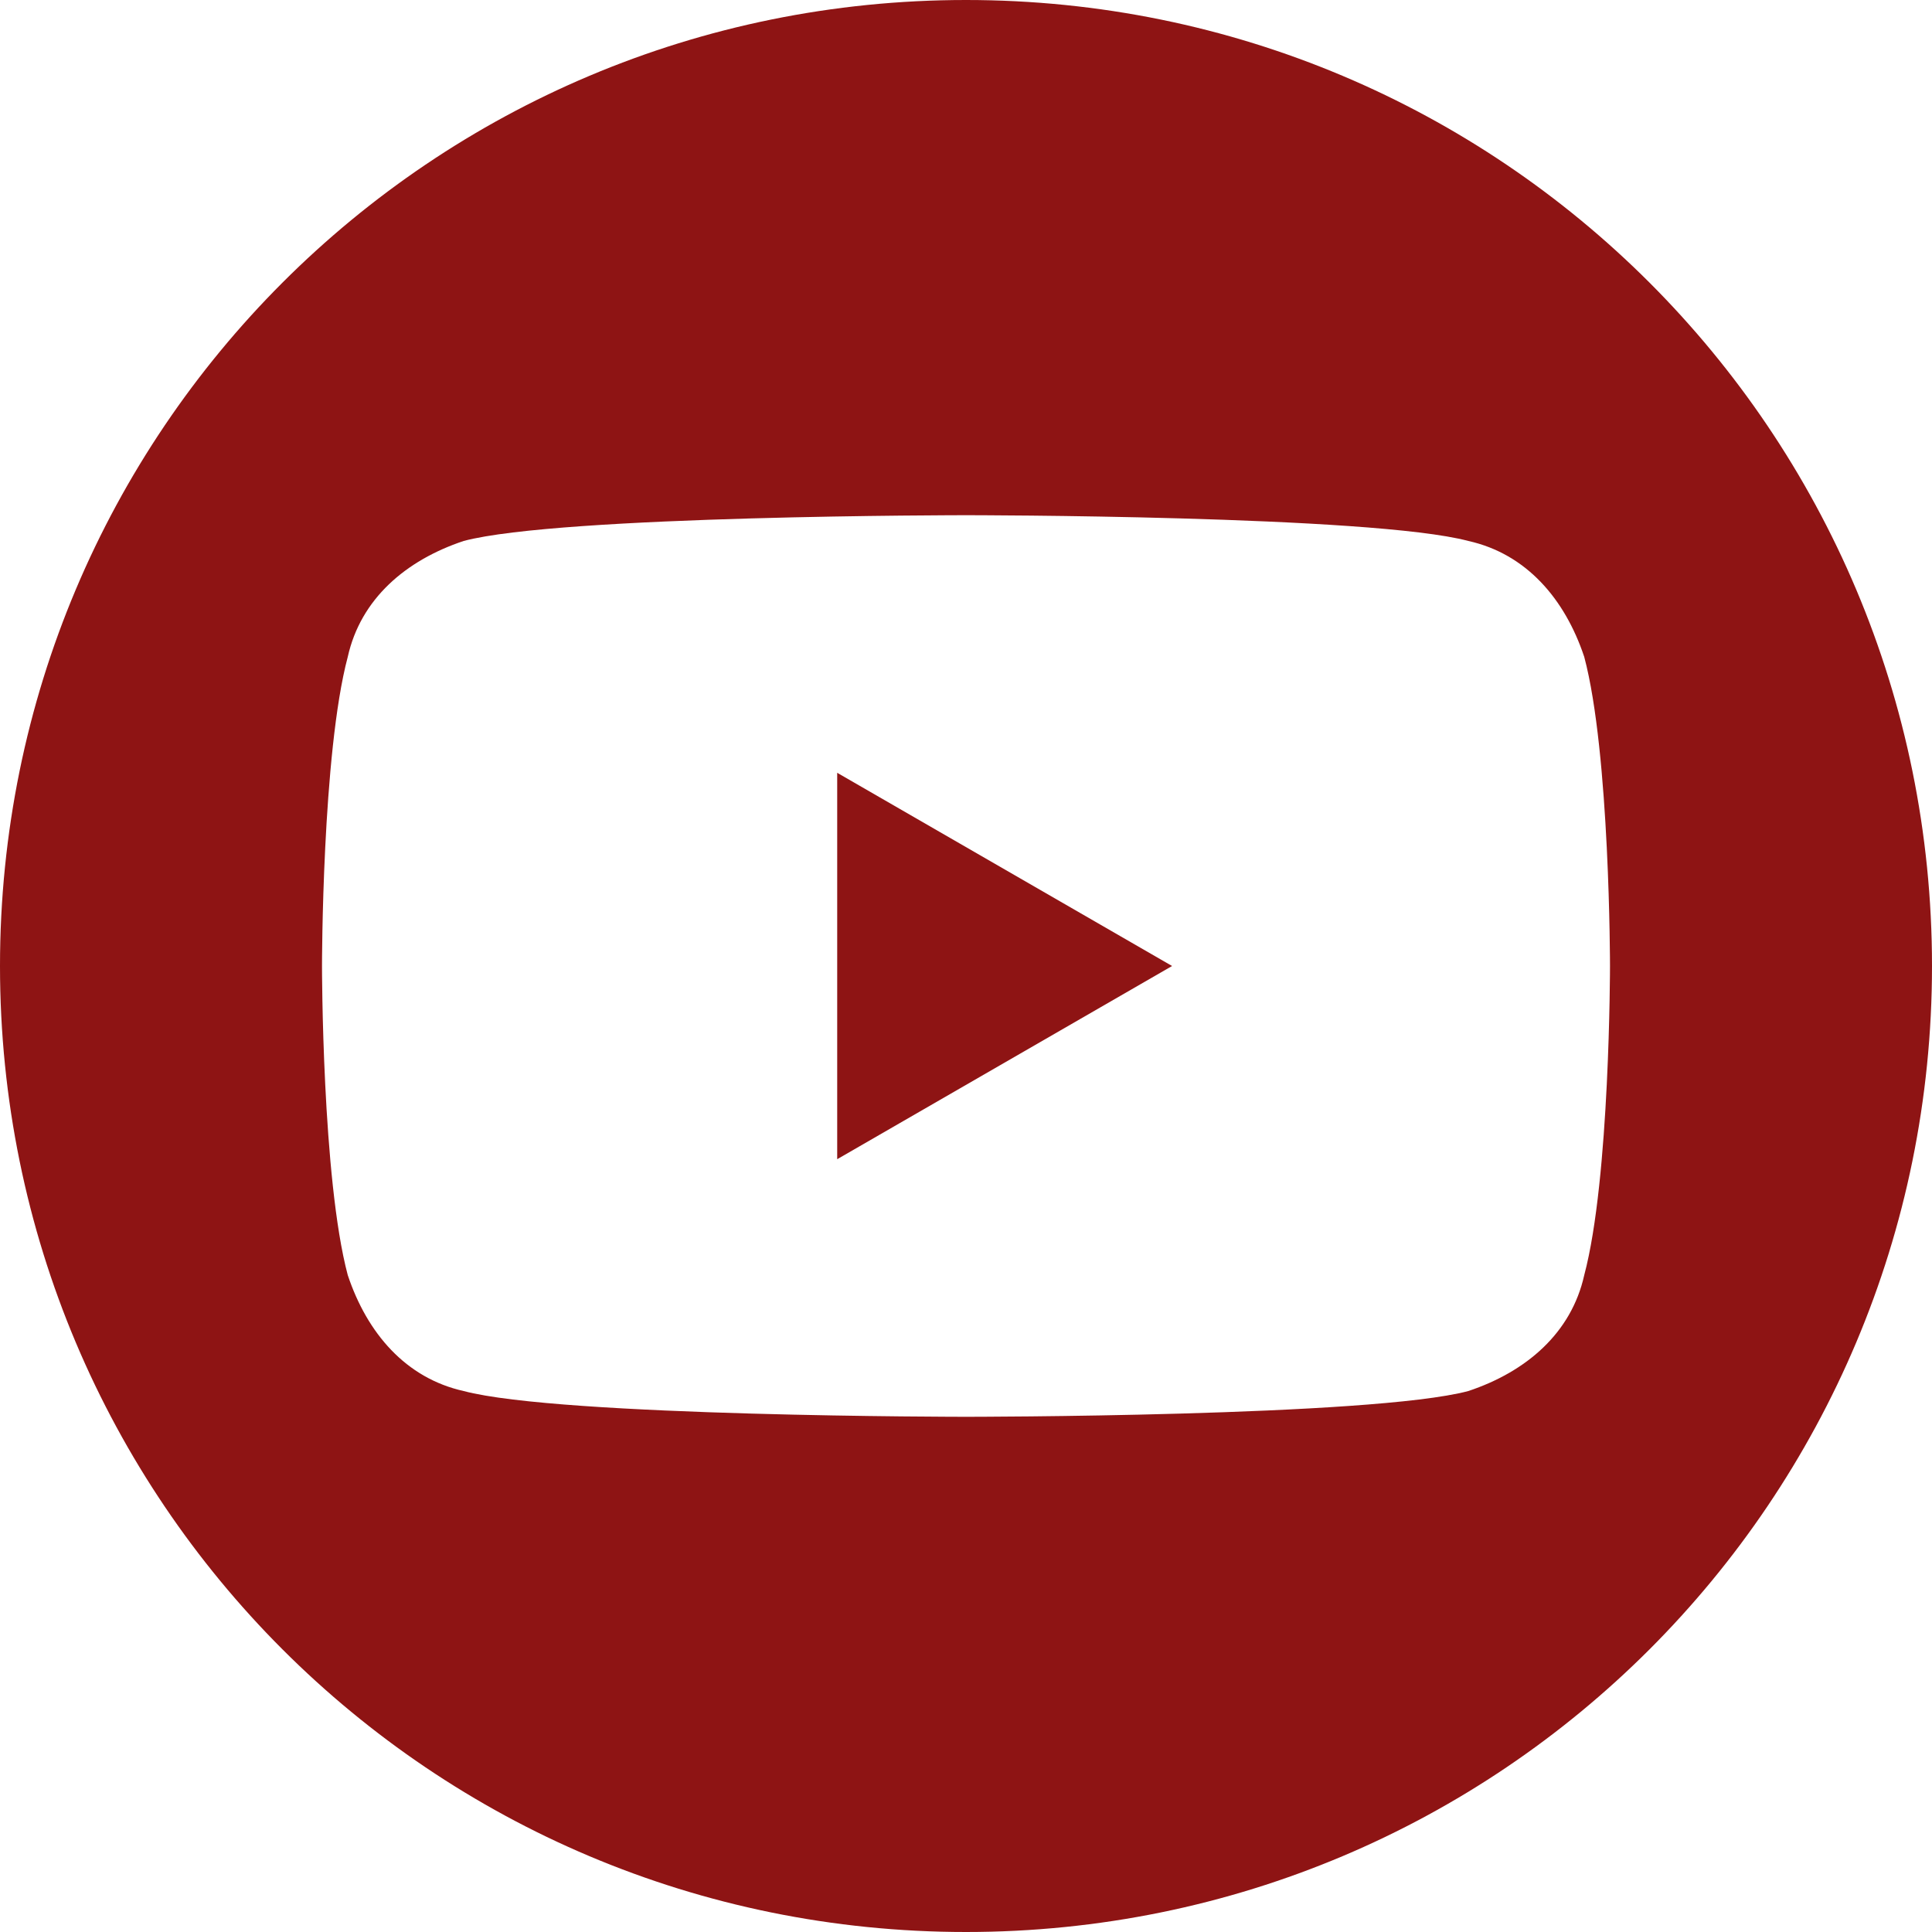
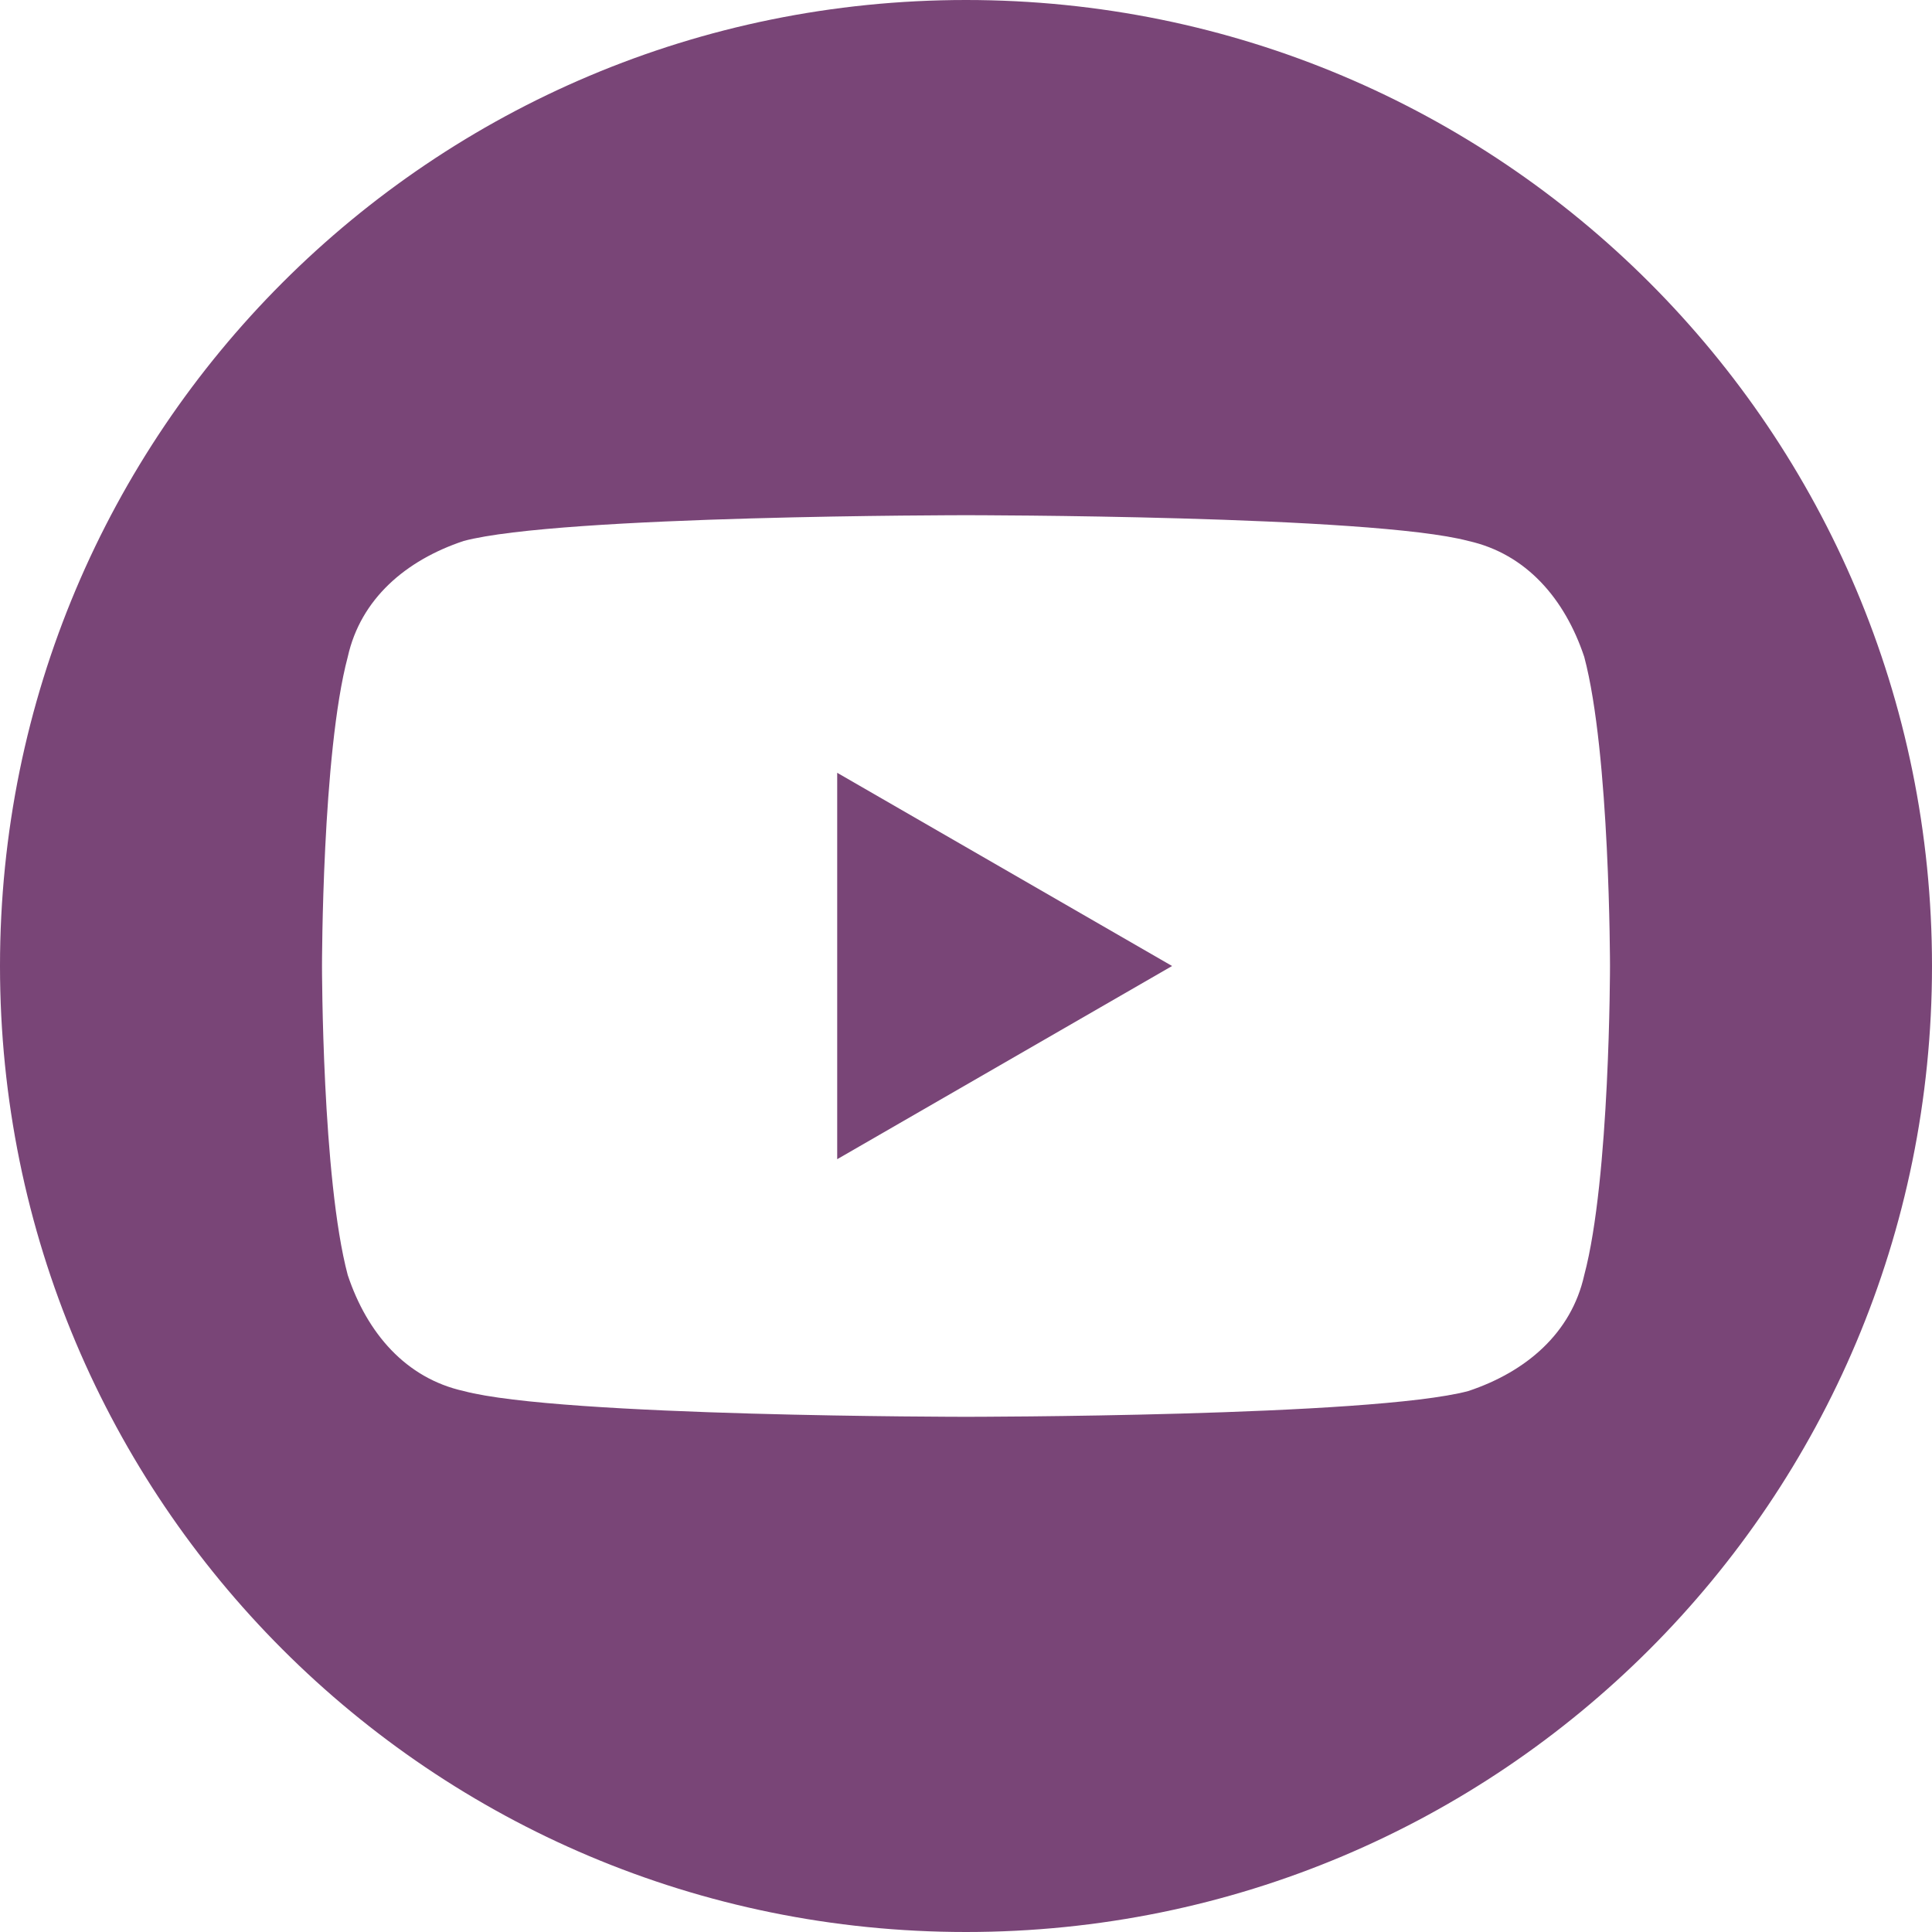
<svg xmlns="http://www.w3.org/2000/svg" version="1.1" id="Layer_1" x="0px" y="0px" viewBox="0 0 30 30" style="enable-background:new 0 0 30 30;" xml:space="preserve">
  <style type="text/css">
- 	.st0{fill:#8E1414;}
+ 	.st0{fill:#794577;}
</style>
  <g>
    <polygon class="st0" points="13,18 18.2,15 13,12  " />
    <path class="st0" d="M15,0C6.7,0,0,6.7,0,15s6.7,15,15,15s15-6.7,15-15S23.3,0,15,0z M24.6,19.8c-0.2,0.9-0.9,1.5-1.8,1.8   C21.3,22,15,22,15,22s-6.3,0-7.8-0.4c-0.9-0.2-1.5-0.9-1.8-1.8C5,18.3,5,15,5,15s0-3.3,0.4-4.8c0.2-0.9,0.9-1.5,1.8-1.8   C8.7,8,15,8,15,8s6.3,0,7.8,0.4c0.9,0.2,1.5,0.9,1.8,1.8C25,11.7,25,15,25,15S25,18.3,24.6,19.8z" />
  </g>
</svg>
